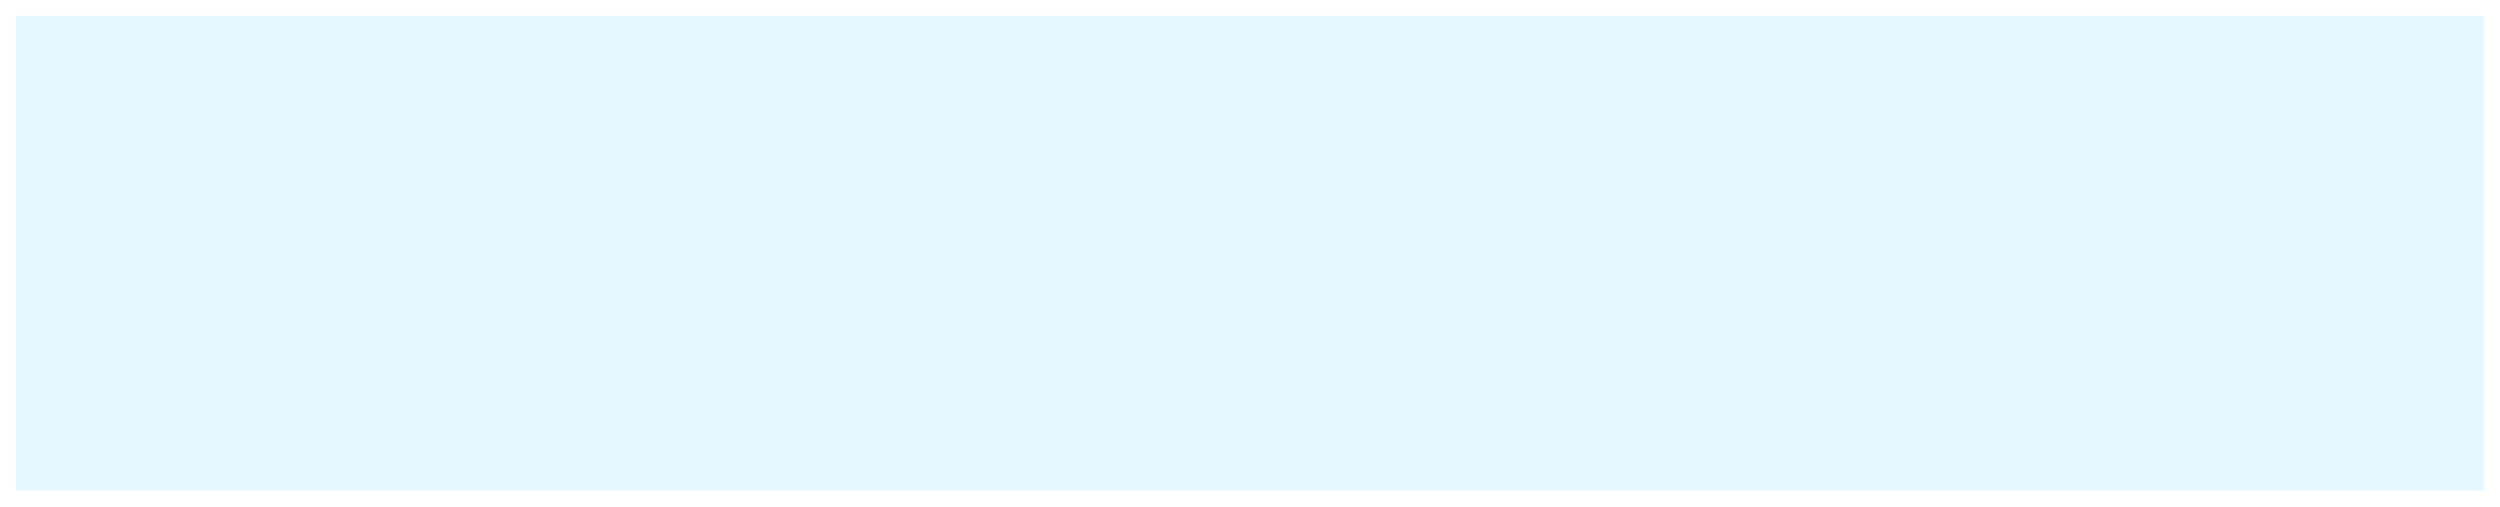
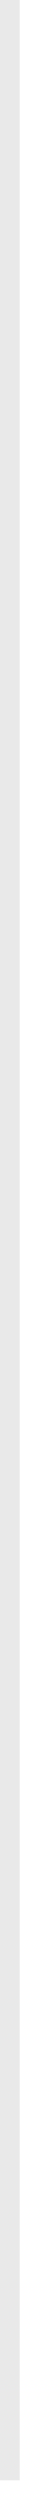
- <svg xmlns="http://www.w3.org/2000/svg" version="1.1" width="158px" height="32px">
-   <g transform="matrix(1 0 0 1 -175 -928 )">
-     <path d="M 176 929  L 332 929  L 332 959  L 176 959  L 176 929  Z " fill-rule="nonzero" fill="#e6f7ff" stroke="none" />
+ <svg xmlns="http://www.w3.org/2000/svg" version="1.1" width="2px" height="127px">
+   <g transform="matrix(1 0 0 1 -332 -896 )">
+     <path d="M 332.5 896  L 332.5 1022  " stroke-width="1" stroke="#e9e9e9" fill="none" />
  </g>
</svg>
